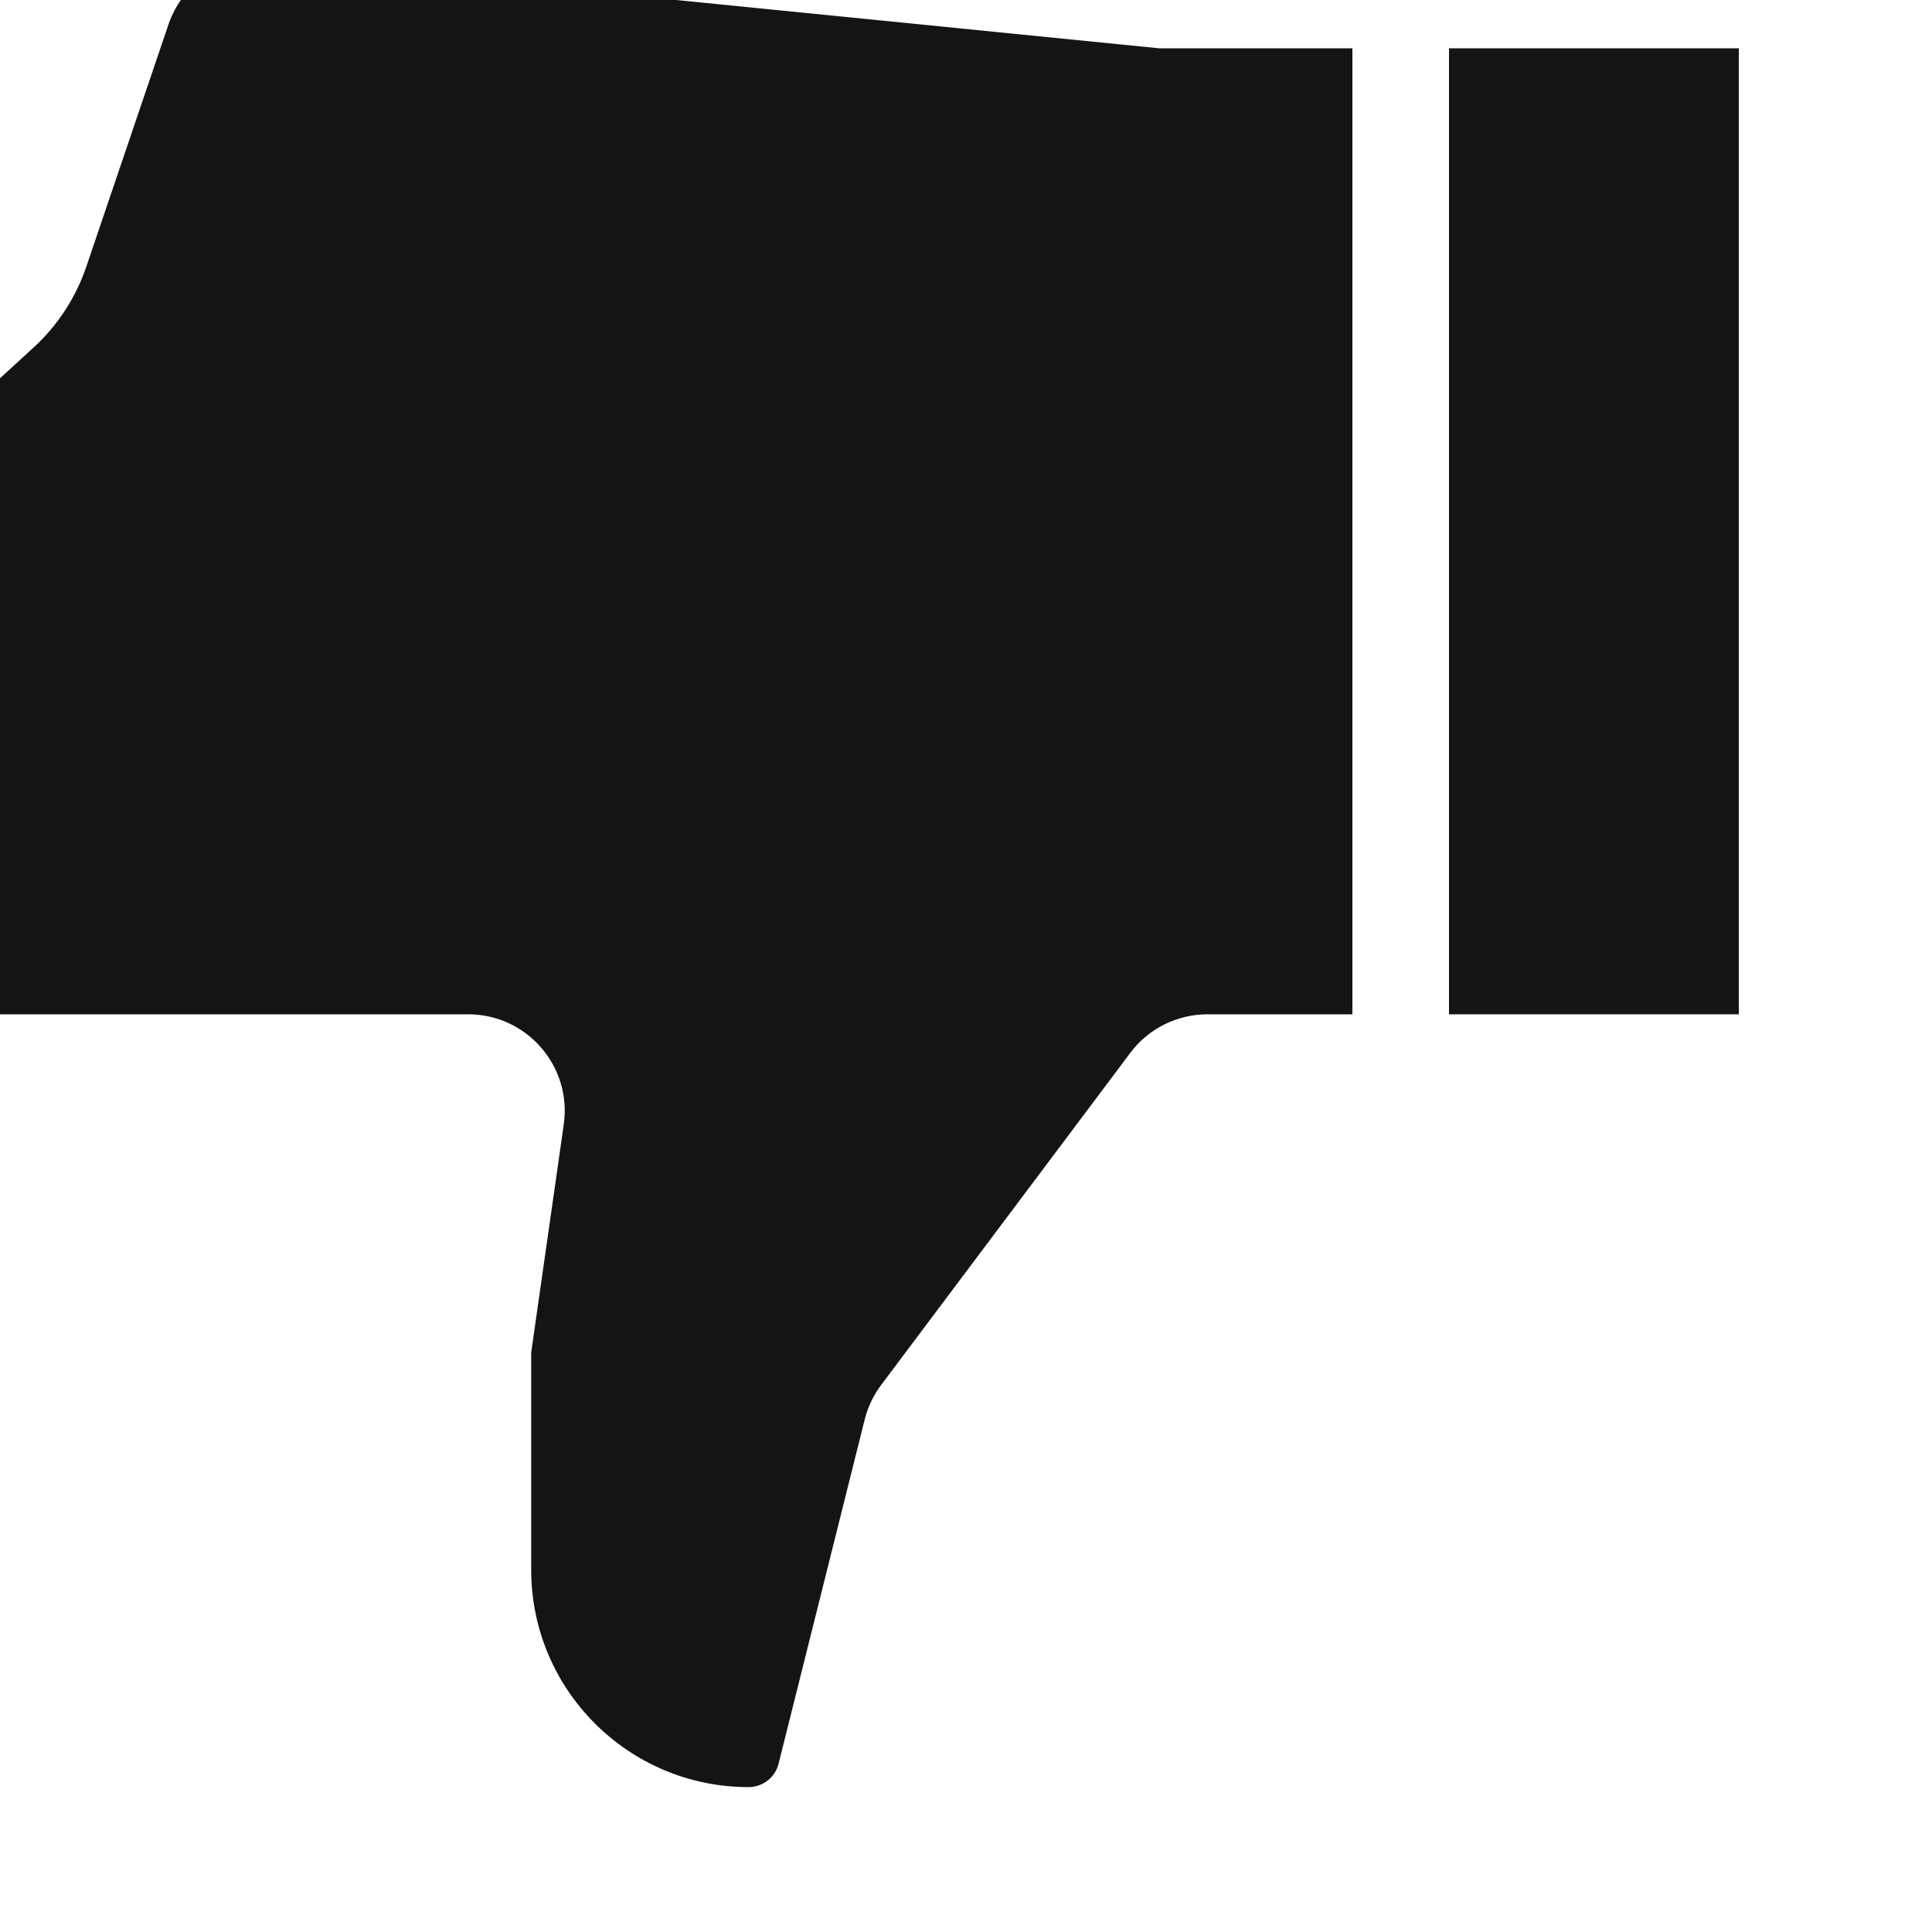
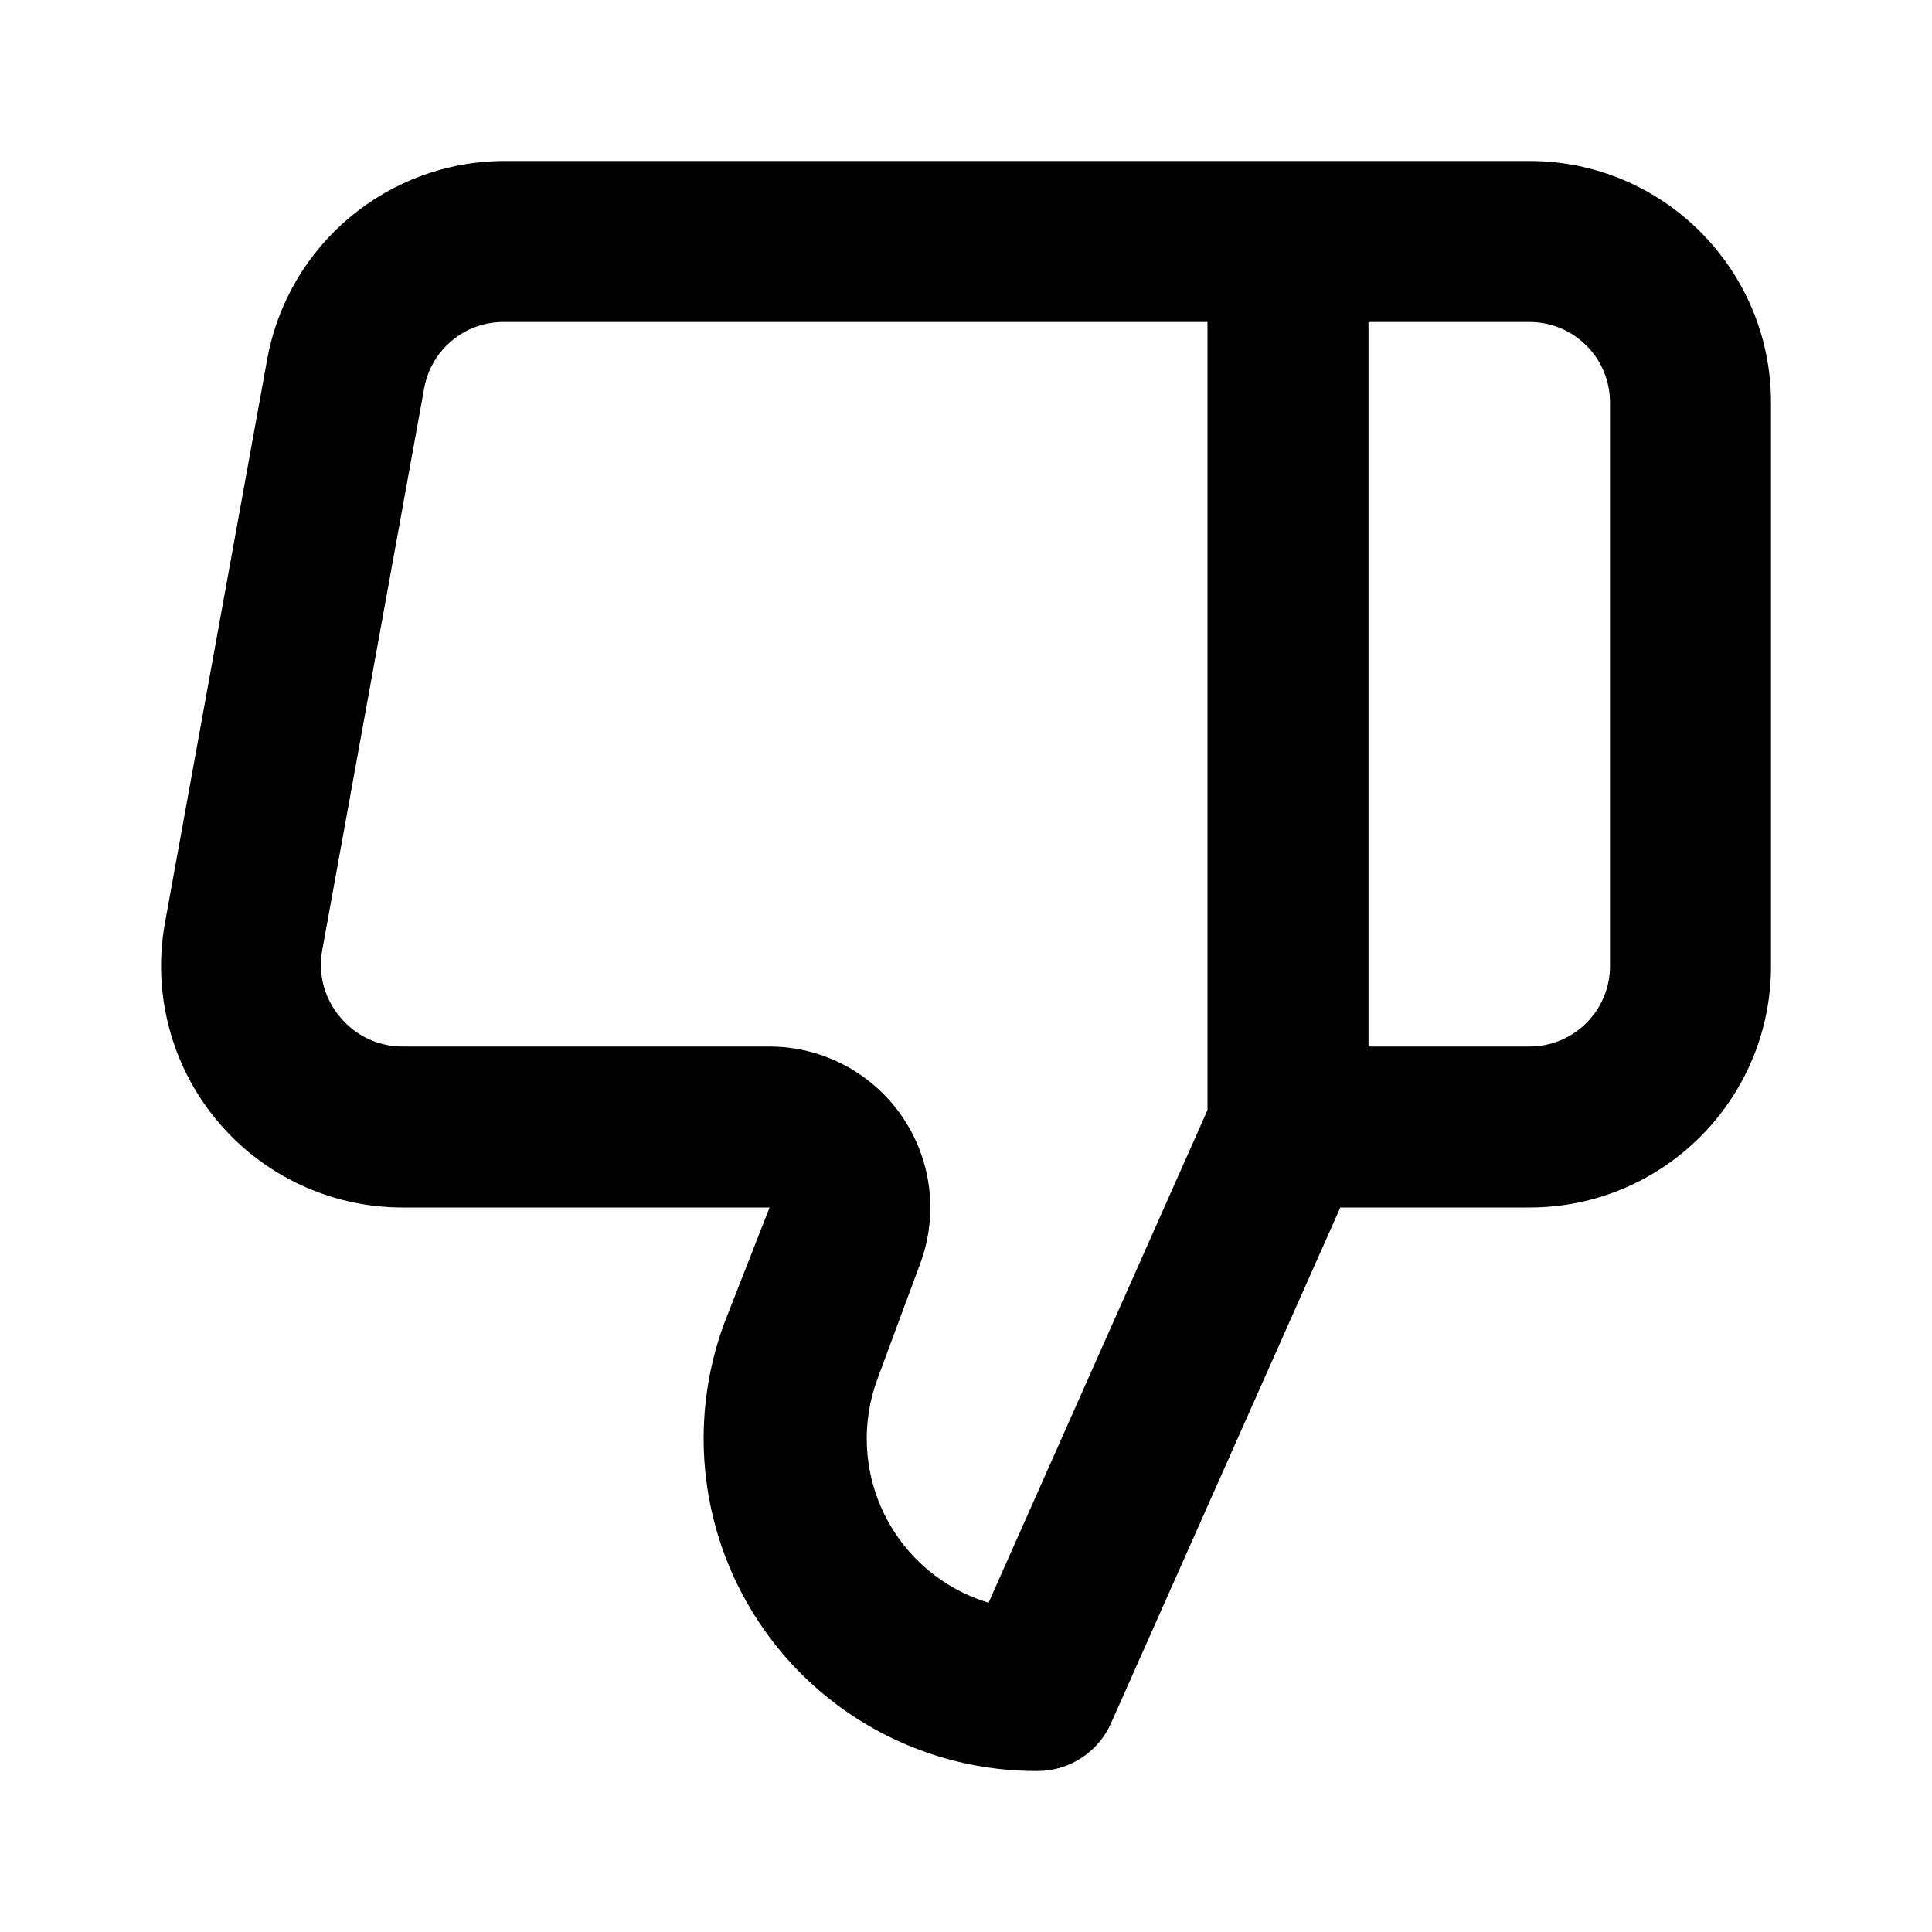
- <svg xmlns="http://www.w3.org/2000/svg" width="18" height="18" viewBox="0 0 20 19" fill="none">
-   <path transform="rotate(180 9 9)" d="M0 8H3V18H0V8Z" fill="#141414" />
-   <path transform="rotate(180 9 9)" d="M4 18V8H5.5C5.815 8 6.112 7.852 6.3 7.6L8.879 4.162C8.959 4.055 9.017 3.933 9.049 3.804L9.94 0.243C9.975 0.1 10.104 0 10.251 0C11.493 0 12.501 1.007 12.501 2.249V4.5L12.164 6.859C12.078 7.461 12.545 8 13.153 8H19C19.553 8 20 8.448 20 9V9.37C20 9.931 19.765 10.466 19.352 10.845L19.285 10.905C18.872 11.284 18.637 11.819 18.637 12.38V13.12C18.637 13.681 18.402 14.216 17.988 14.595L17.651 14.904C17.403 15.131 17.217 15.417 17.108 15.735L16.256 18.247C16.106 18.688 15.673 18.967 15.21 18.921L6 18H4Z" fill="#141414" />
+ <svg xmlns="http://www.w3.org/2000/svg" viewBox="0 0 24 24">
+   <path d="M19,2H6.27A3,3,0,0,0,3.32,4.46l-1.27,7A3,3,0,0,0,5,15H9.56L9,16.43A4.13,4.13,0,0,0,12.89,22a1,1,0,0,0,.91-.59L16.65,15H19a3,3,0,0,0,3-3V5A3,3,0,0,0,19,2ZM15,13.79l-2.72,6.12a2.13,2.13,0,0,1-1.38-2.78l.53-1.43A2,2,0,0,0,9.56,13H5a1,1,0,0,1-.77-.36A1,1,0,0,1,4,11.82l1.27-7a1,1,0,0,1,1-.82H15ZM20,12a1,1,0,0,1-1,1H17V4h2a1,1,0,0,1,1,1Z" />
</svg>
